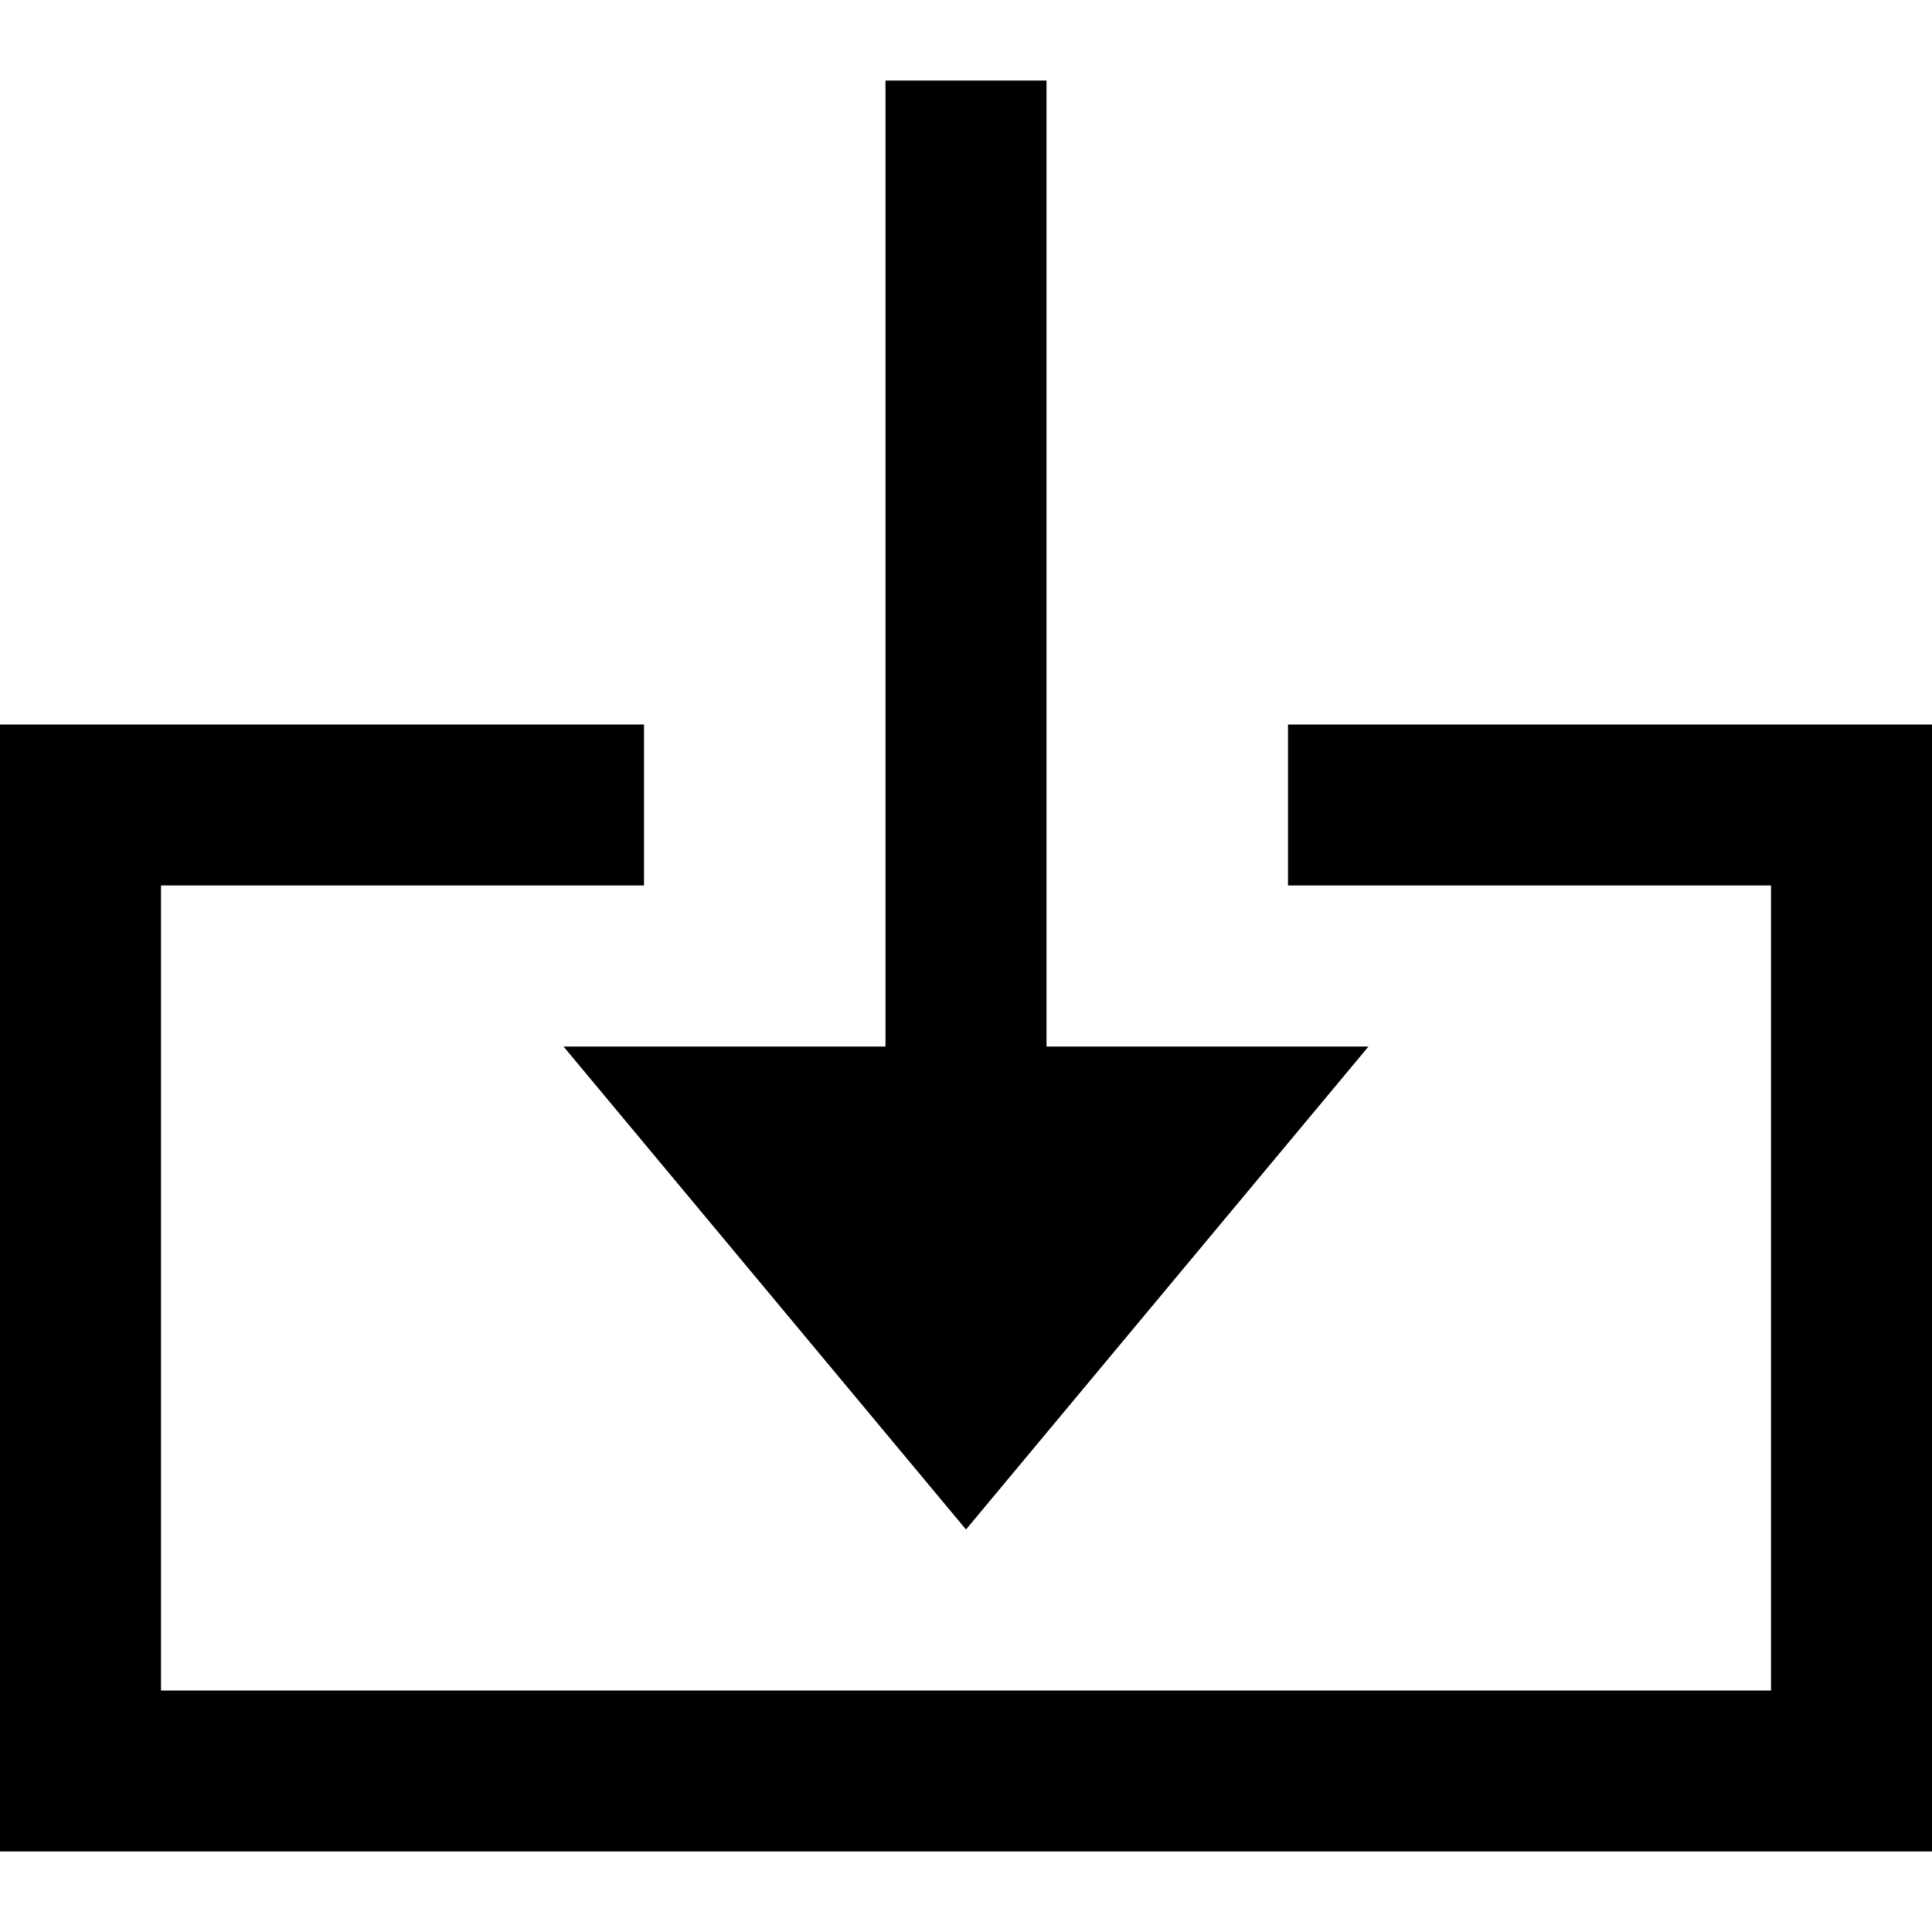
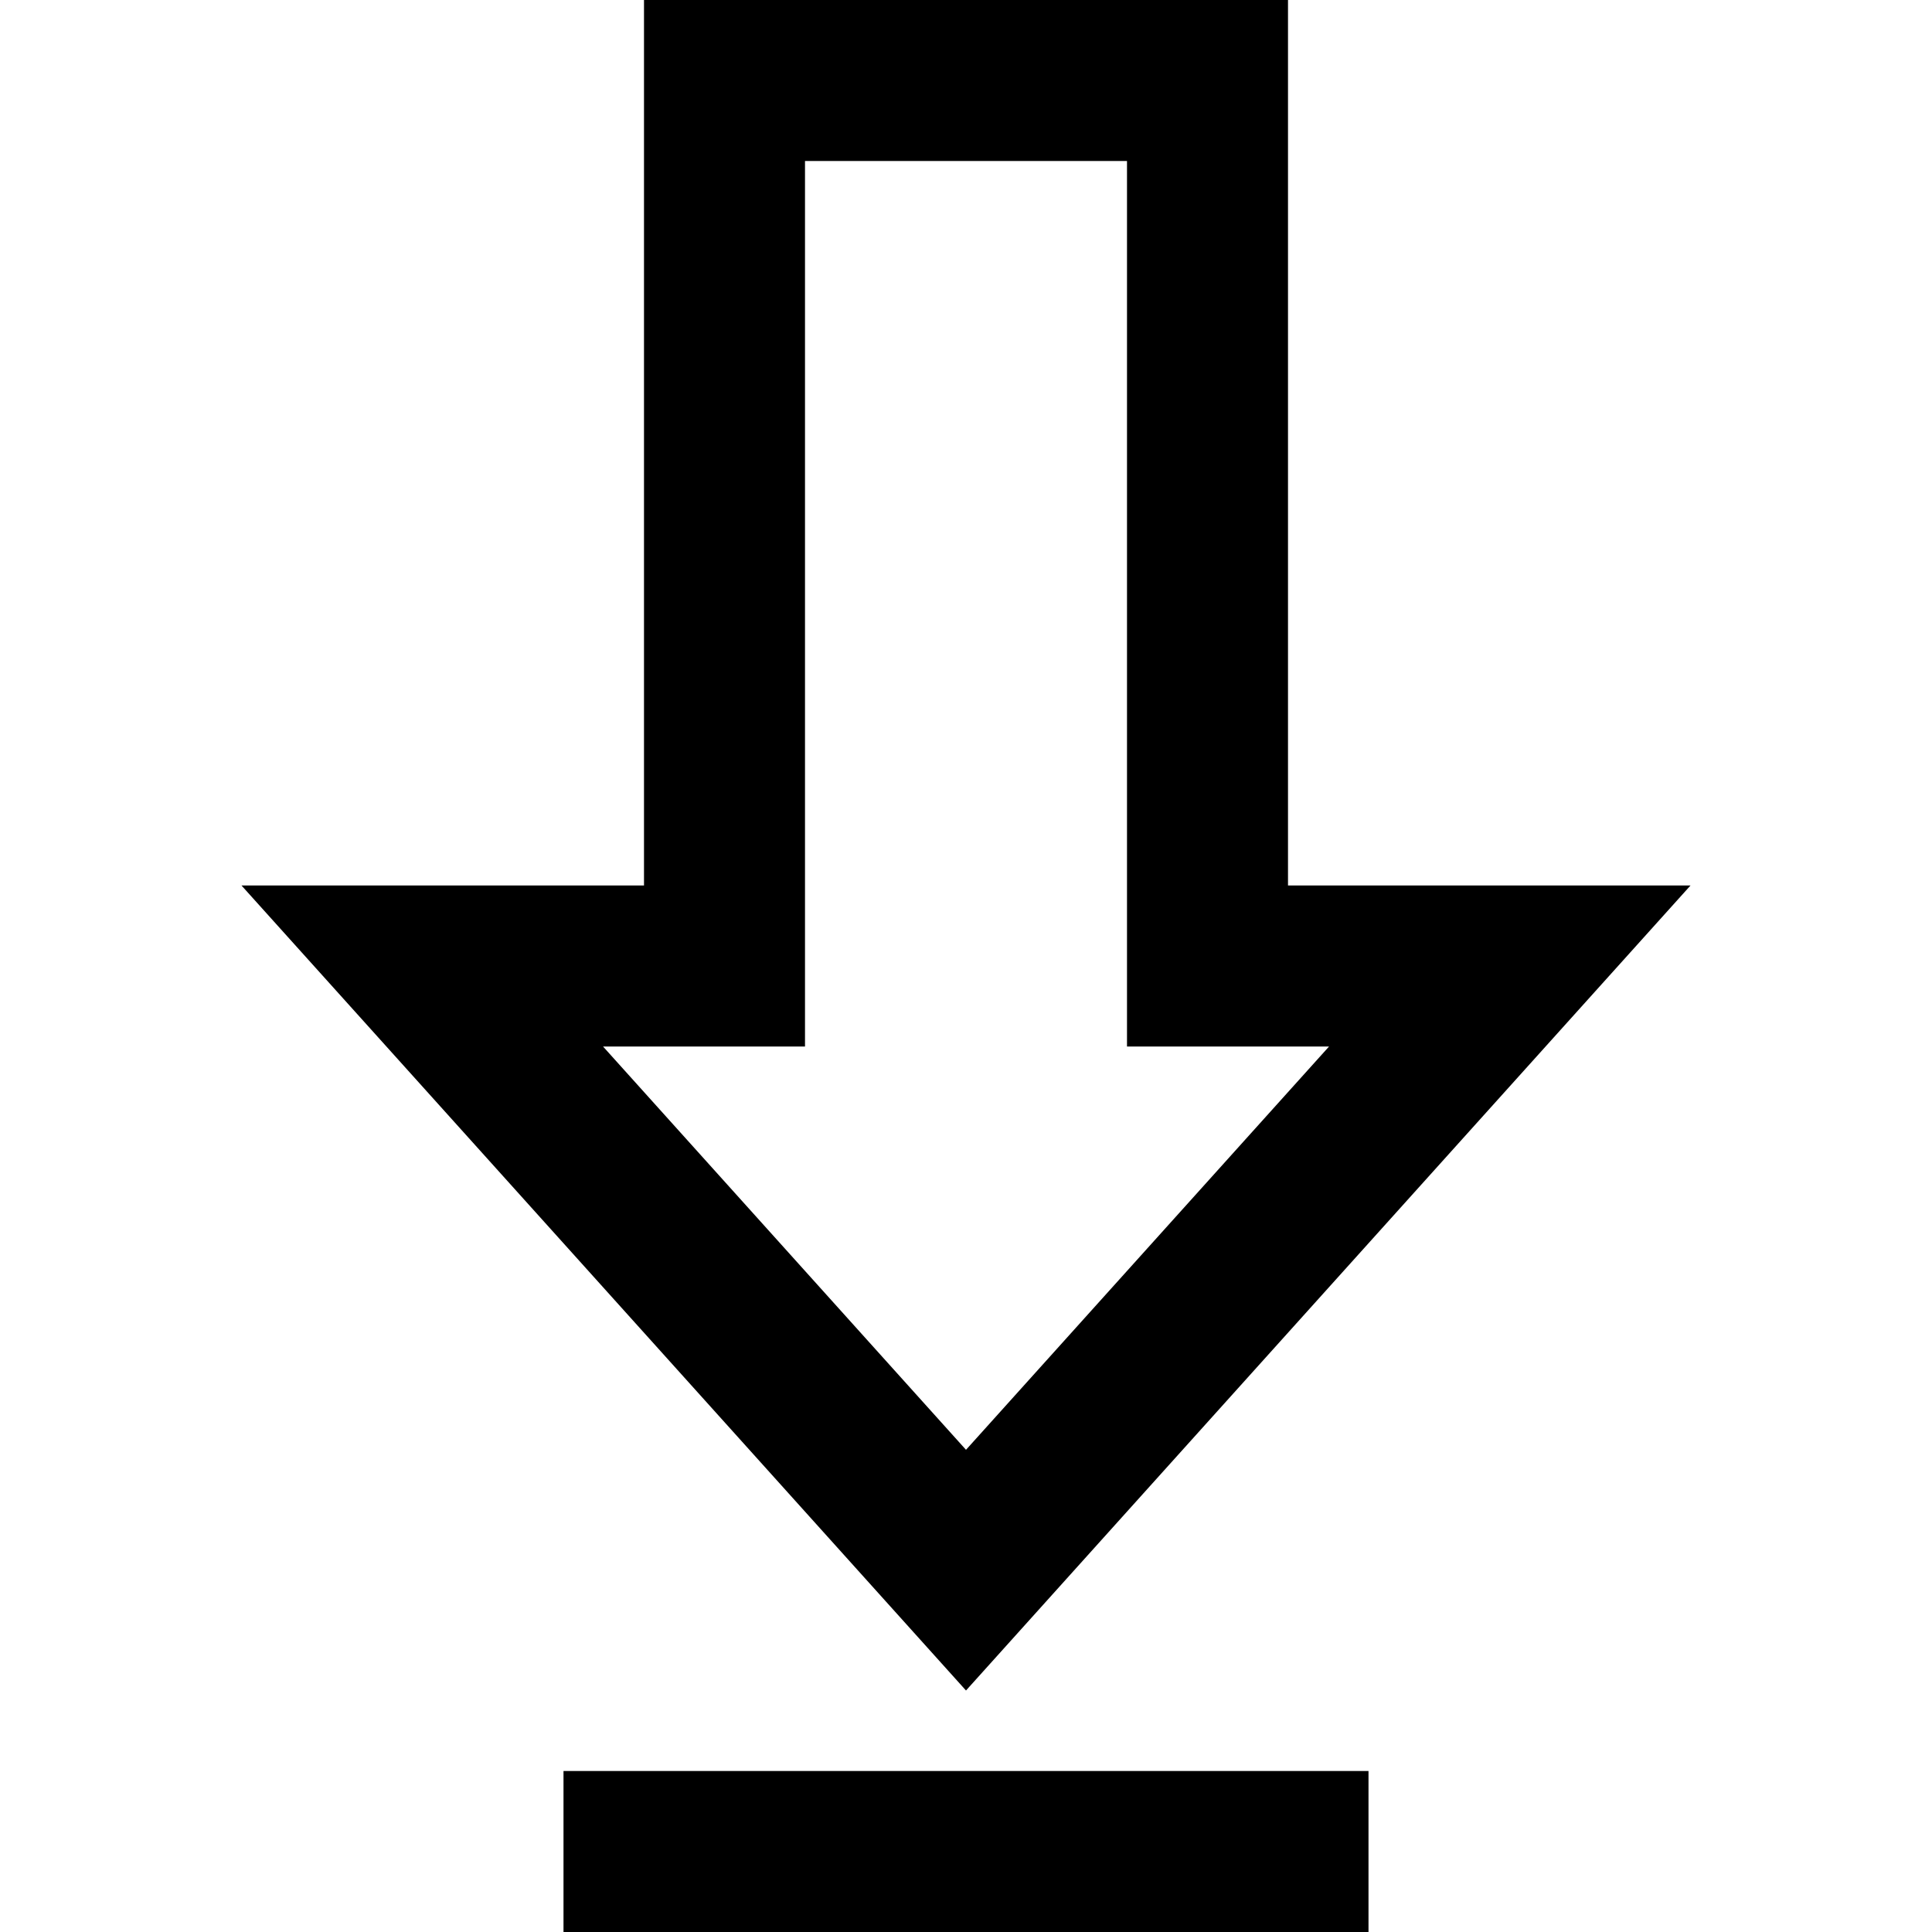
- <svg xmlns="http://www.w3.org/2000/svg" width="24" height="24" viewBox="0 0 24 24" fill-rule="evenodd" clip-rule="evenodd">
-   <path d="M8 11h-6v10h20v-10h-6v-2h8v14h-24v-14h8v2zm5 2h4l-5 6-5-6h4v-12h2v12z" />
+ <svg xmlns="http://www.w3.org/2000/svg" width="24" height="24" viewBox="0 0 24 24">
+   <path d="M14 2v11h2.51l-4.51 5.01-4.509-5.01h2.509v-11h4zm2-2h-8v11h-5l9 10 9-10h-5v-11zm1 22h-10v2h10v-2z" />
</svg>
